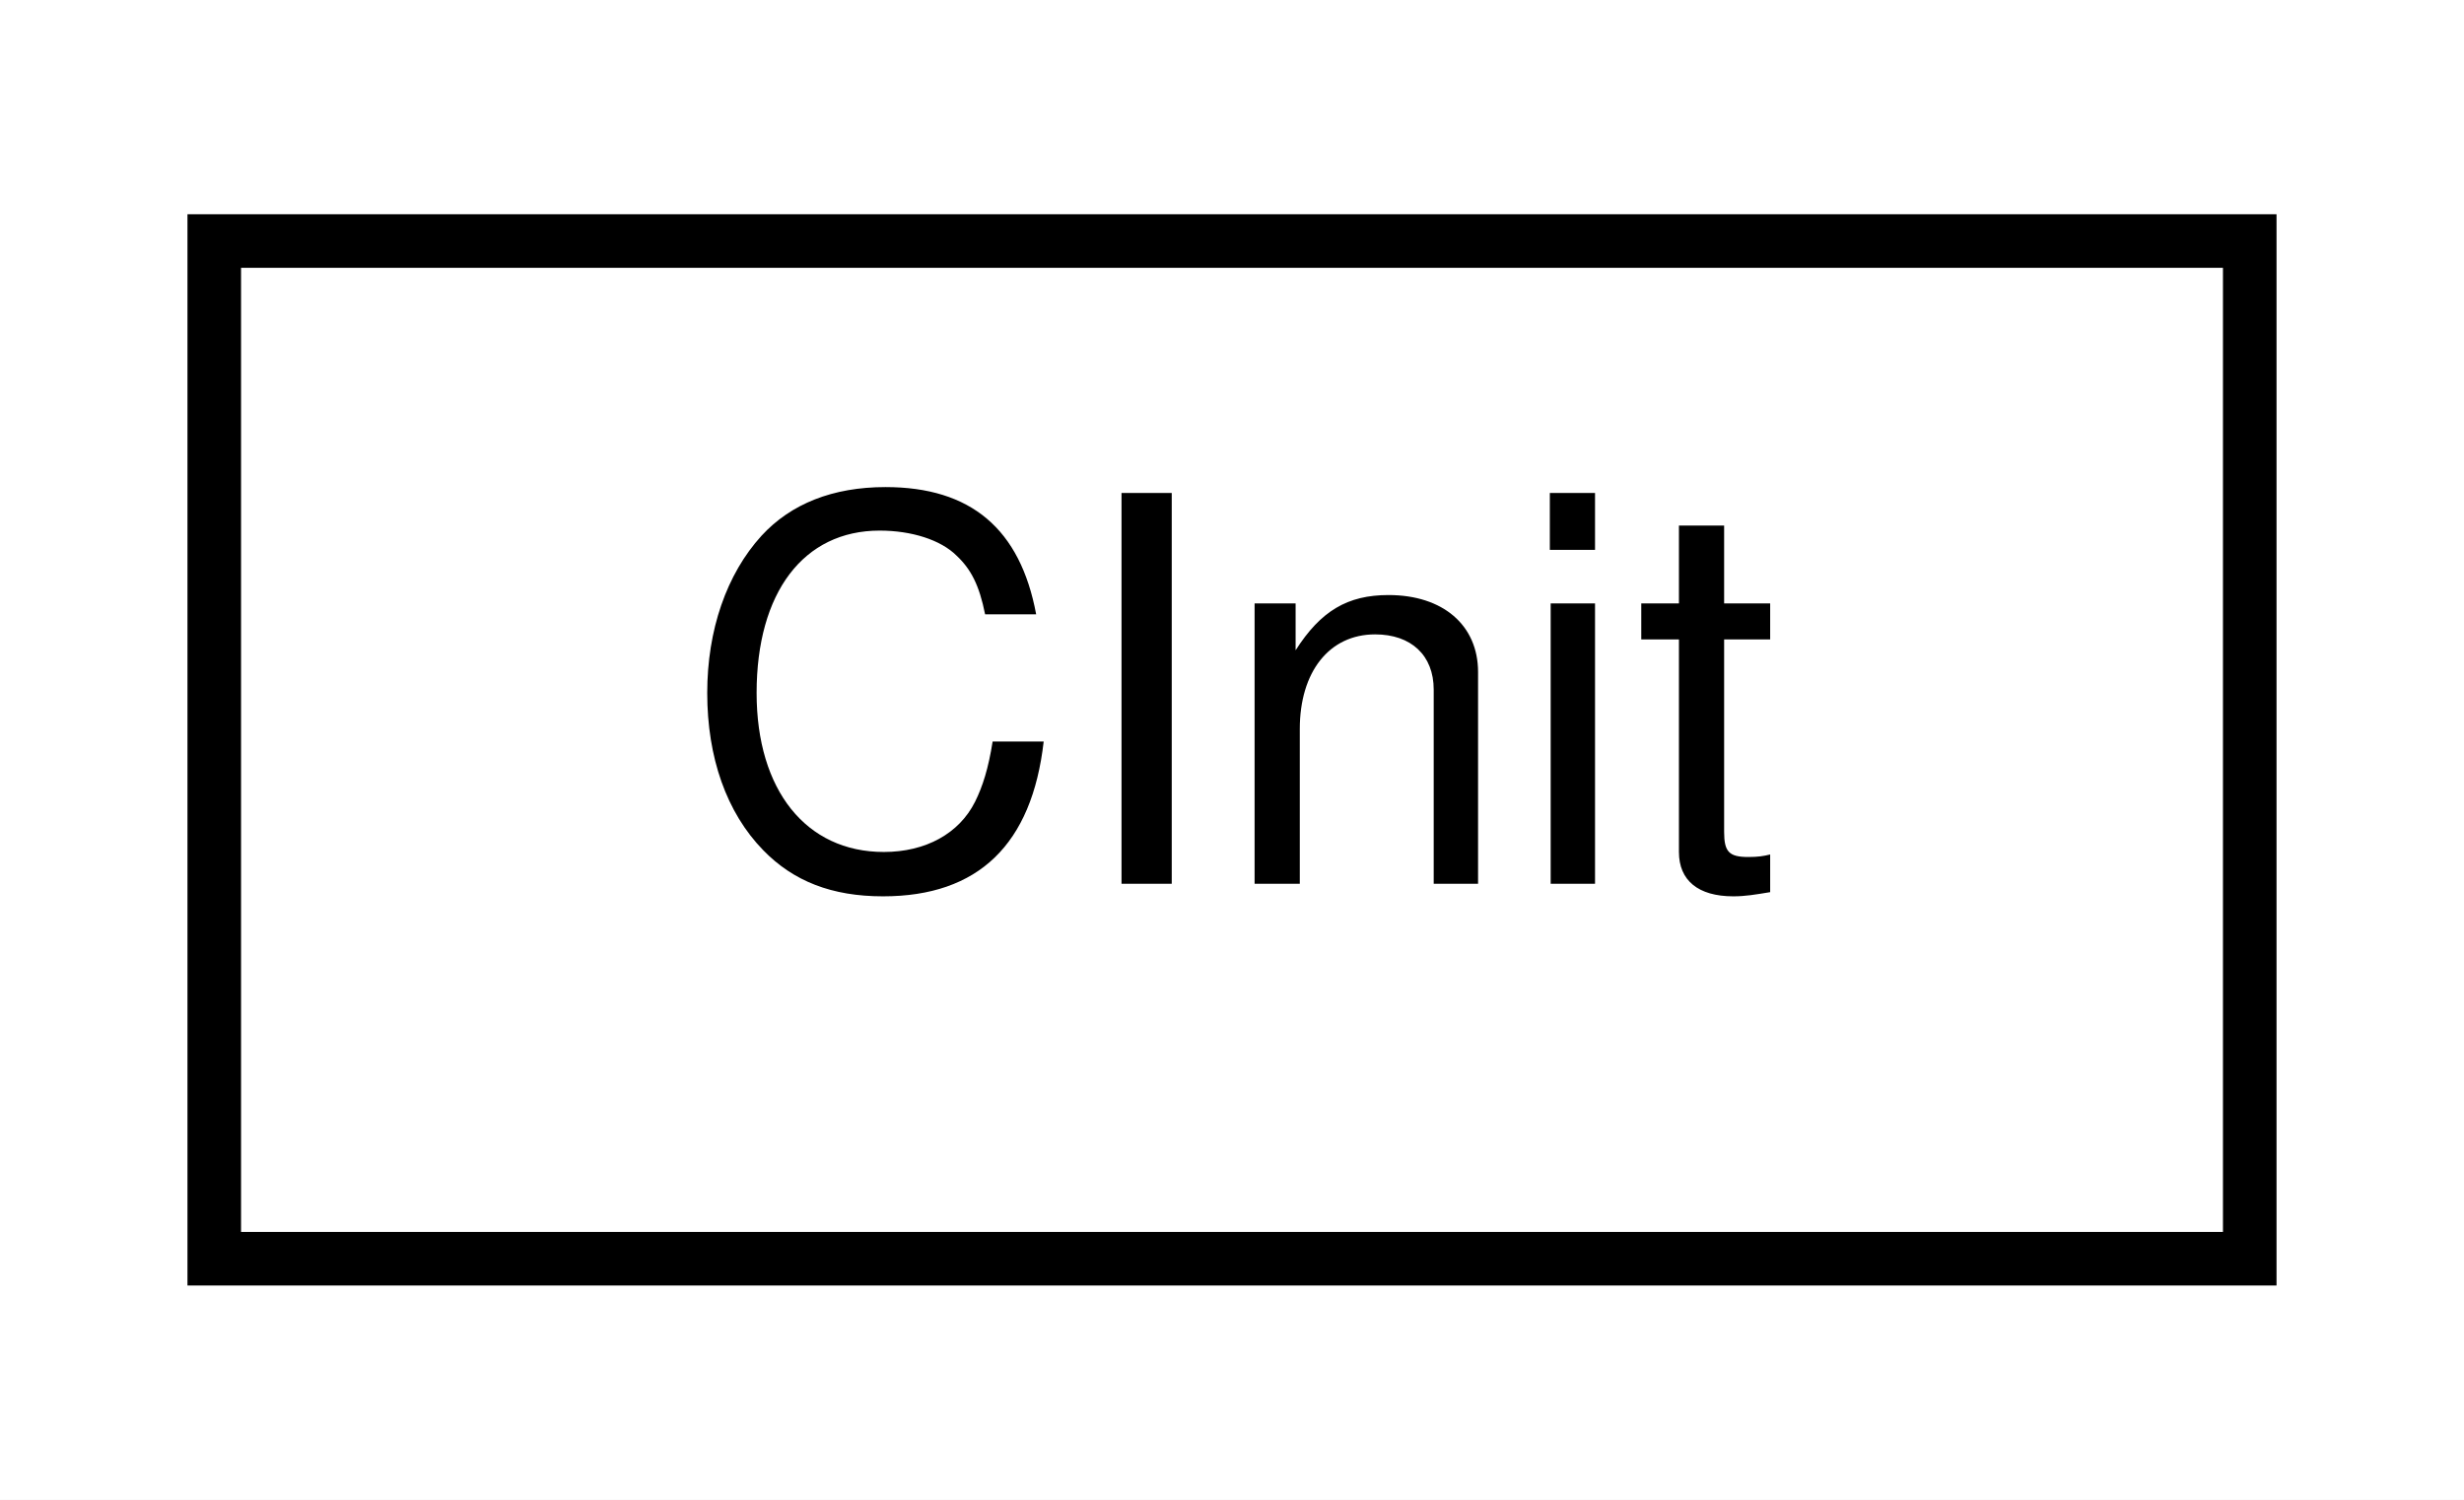
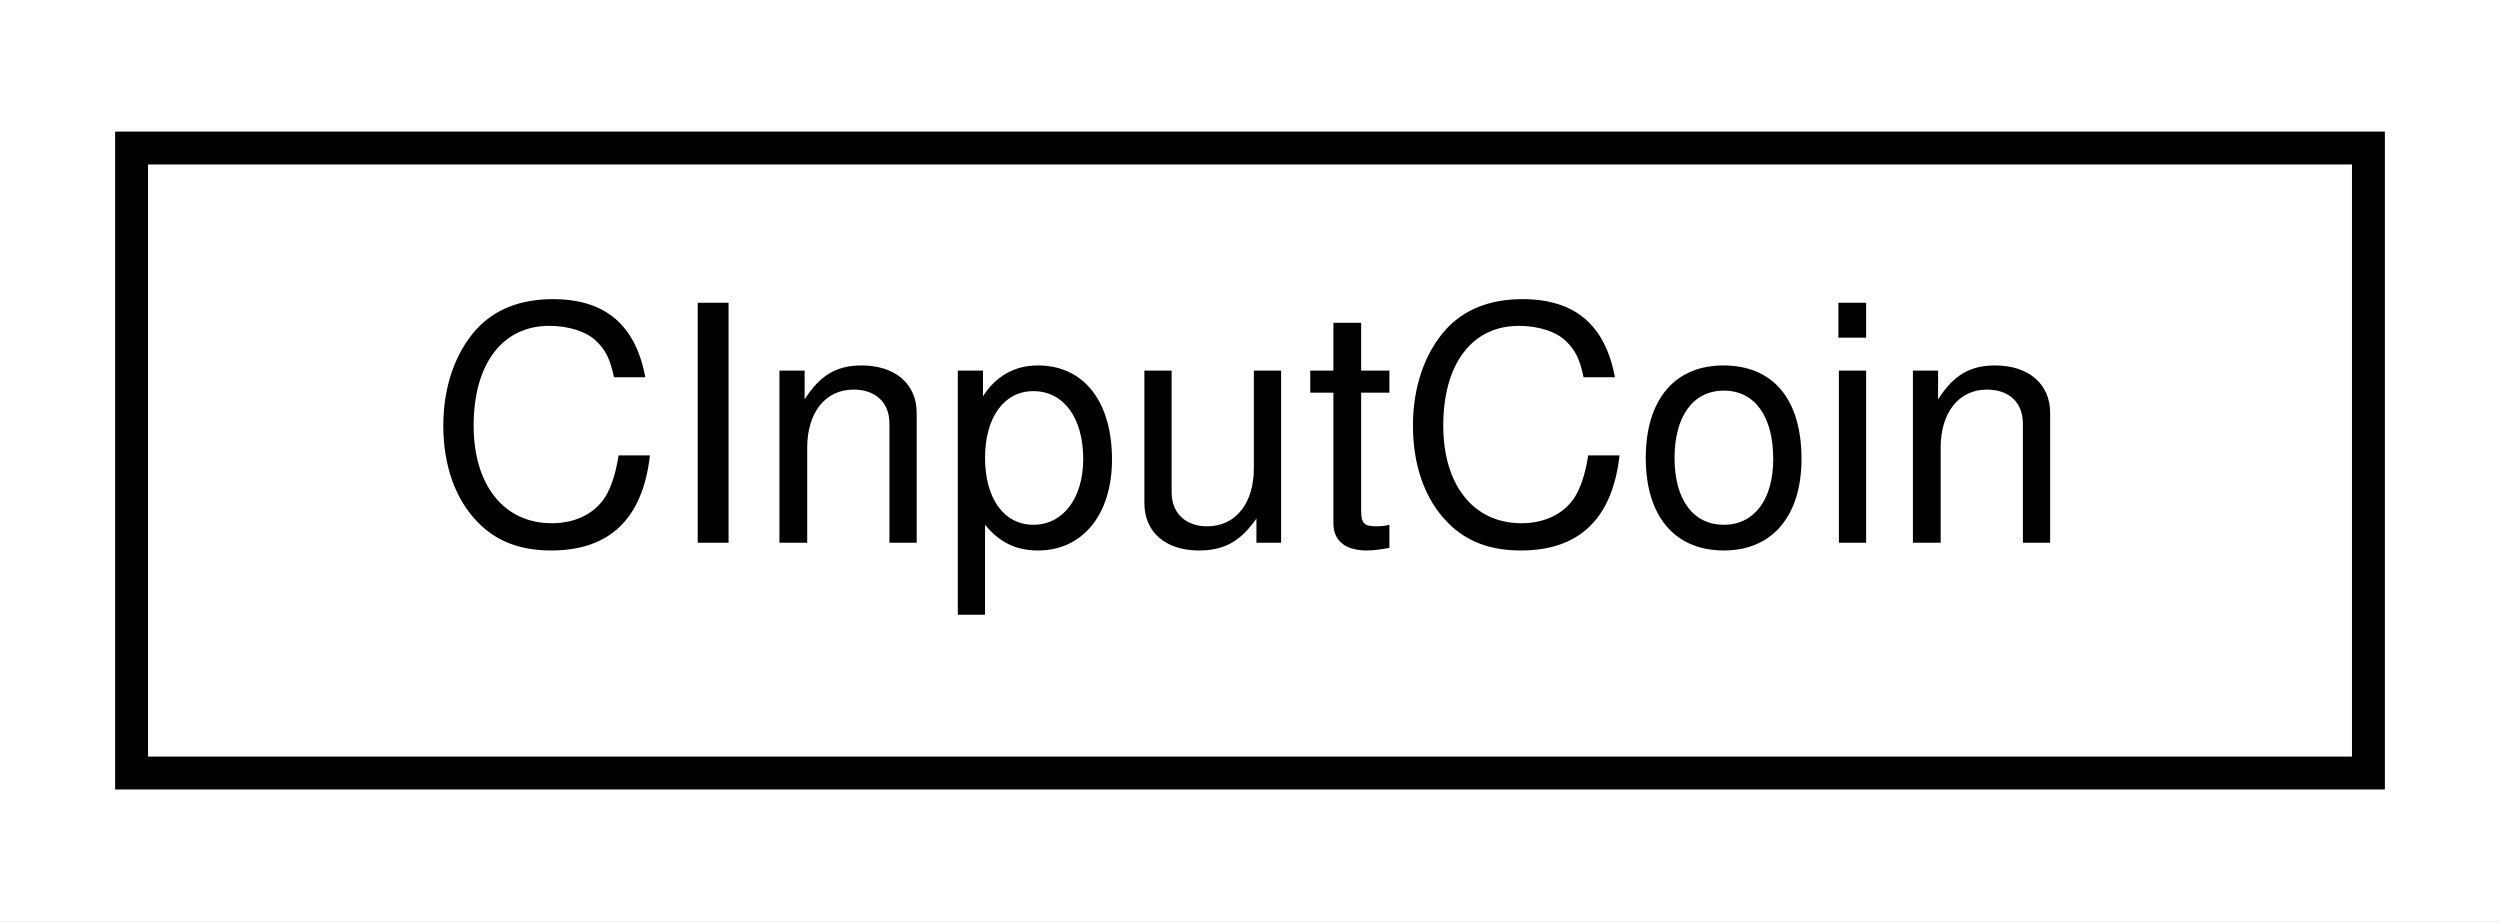
- <svg xmlns="http://www.w3.org/2000/svg" xmlns:xlink="http://www.w3.org/1999/xlink" width="46pt" height="28pt" viewBox="0.00 0.00 46.00 28.00">
+ <svg xmlns="http://www.w3.org/2000/svg" xmlns:xlink="http://www.w3.org/1999/xlink" width="76pt" height="28pt" viewBox="0.00 0.00 76.00 28.00">
  <g id="graph0" class="graph" transform="scale(1 1) rotate(0) translate(4 24)">
-     <polygon fill="white" stroke="none" points="-4,4 -4,-24 42,-24 42,4 -4,4" />
+     <polygon fill="white" stroke="none" points="-4,4 -4,-24 72,-24 72,4 -4,4" />
    <g id="node1" class="node">
      <g id="a_node1">
-         <a xlink:href="class_c_init.html" target="_top" xlink:title="CInit">
-           <polygon fill="white" stroke="black" points="0,-0.5 0,-19.5 38,-19.5 38,-0.5 0,-0.5" />
-           <text text-anchor="middle" x="19" y="-7.5" font-family="Helvetica,sans-Serif" font-size="10.00">CInit</text>
+         <a xlink:href="class_c_input_coin.html" target="_top" xlink:title="CInputCoin">
+           <polygon fill="white" stroke="black" points="0,-0.5 0,-19.5 68,-19.5 68,-0.5 0,-0.5" />
+           <text text-anchor="middle" x="34" y="-7.5" font-family="Helvetica,sans-Serif" font-size="10.00">CInputCoin</text>
        </a>
      </g>
    </g>
  </g>
</svg>
